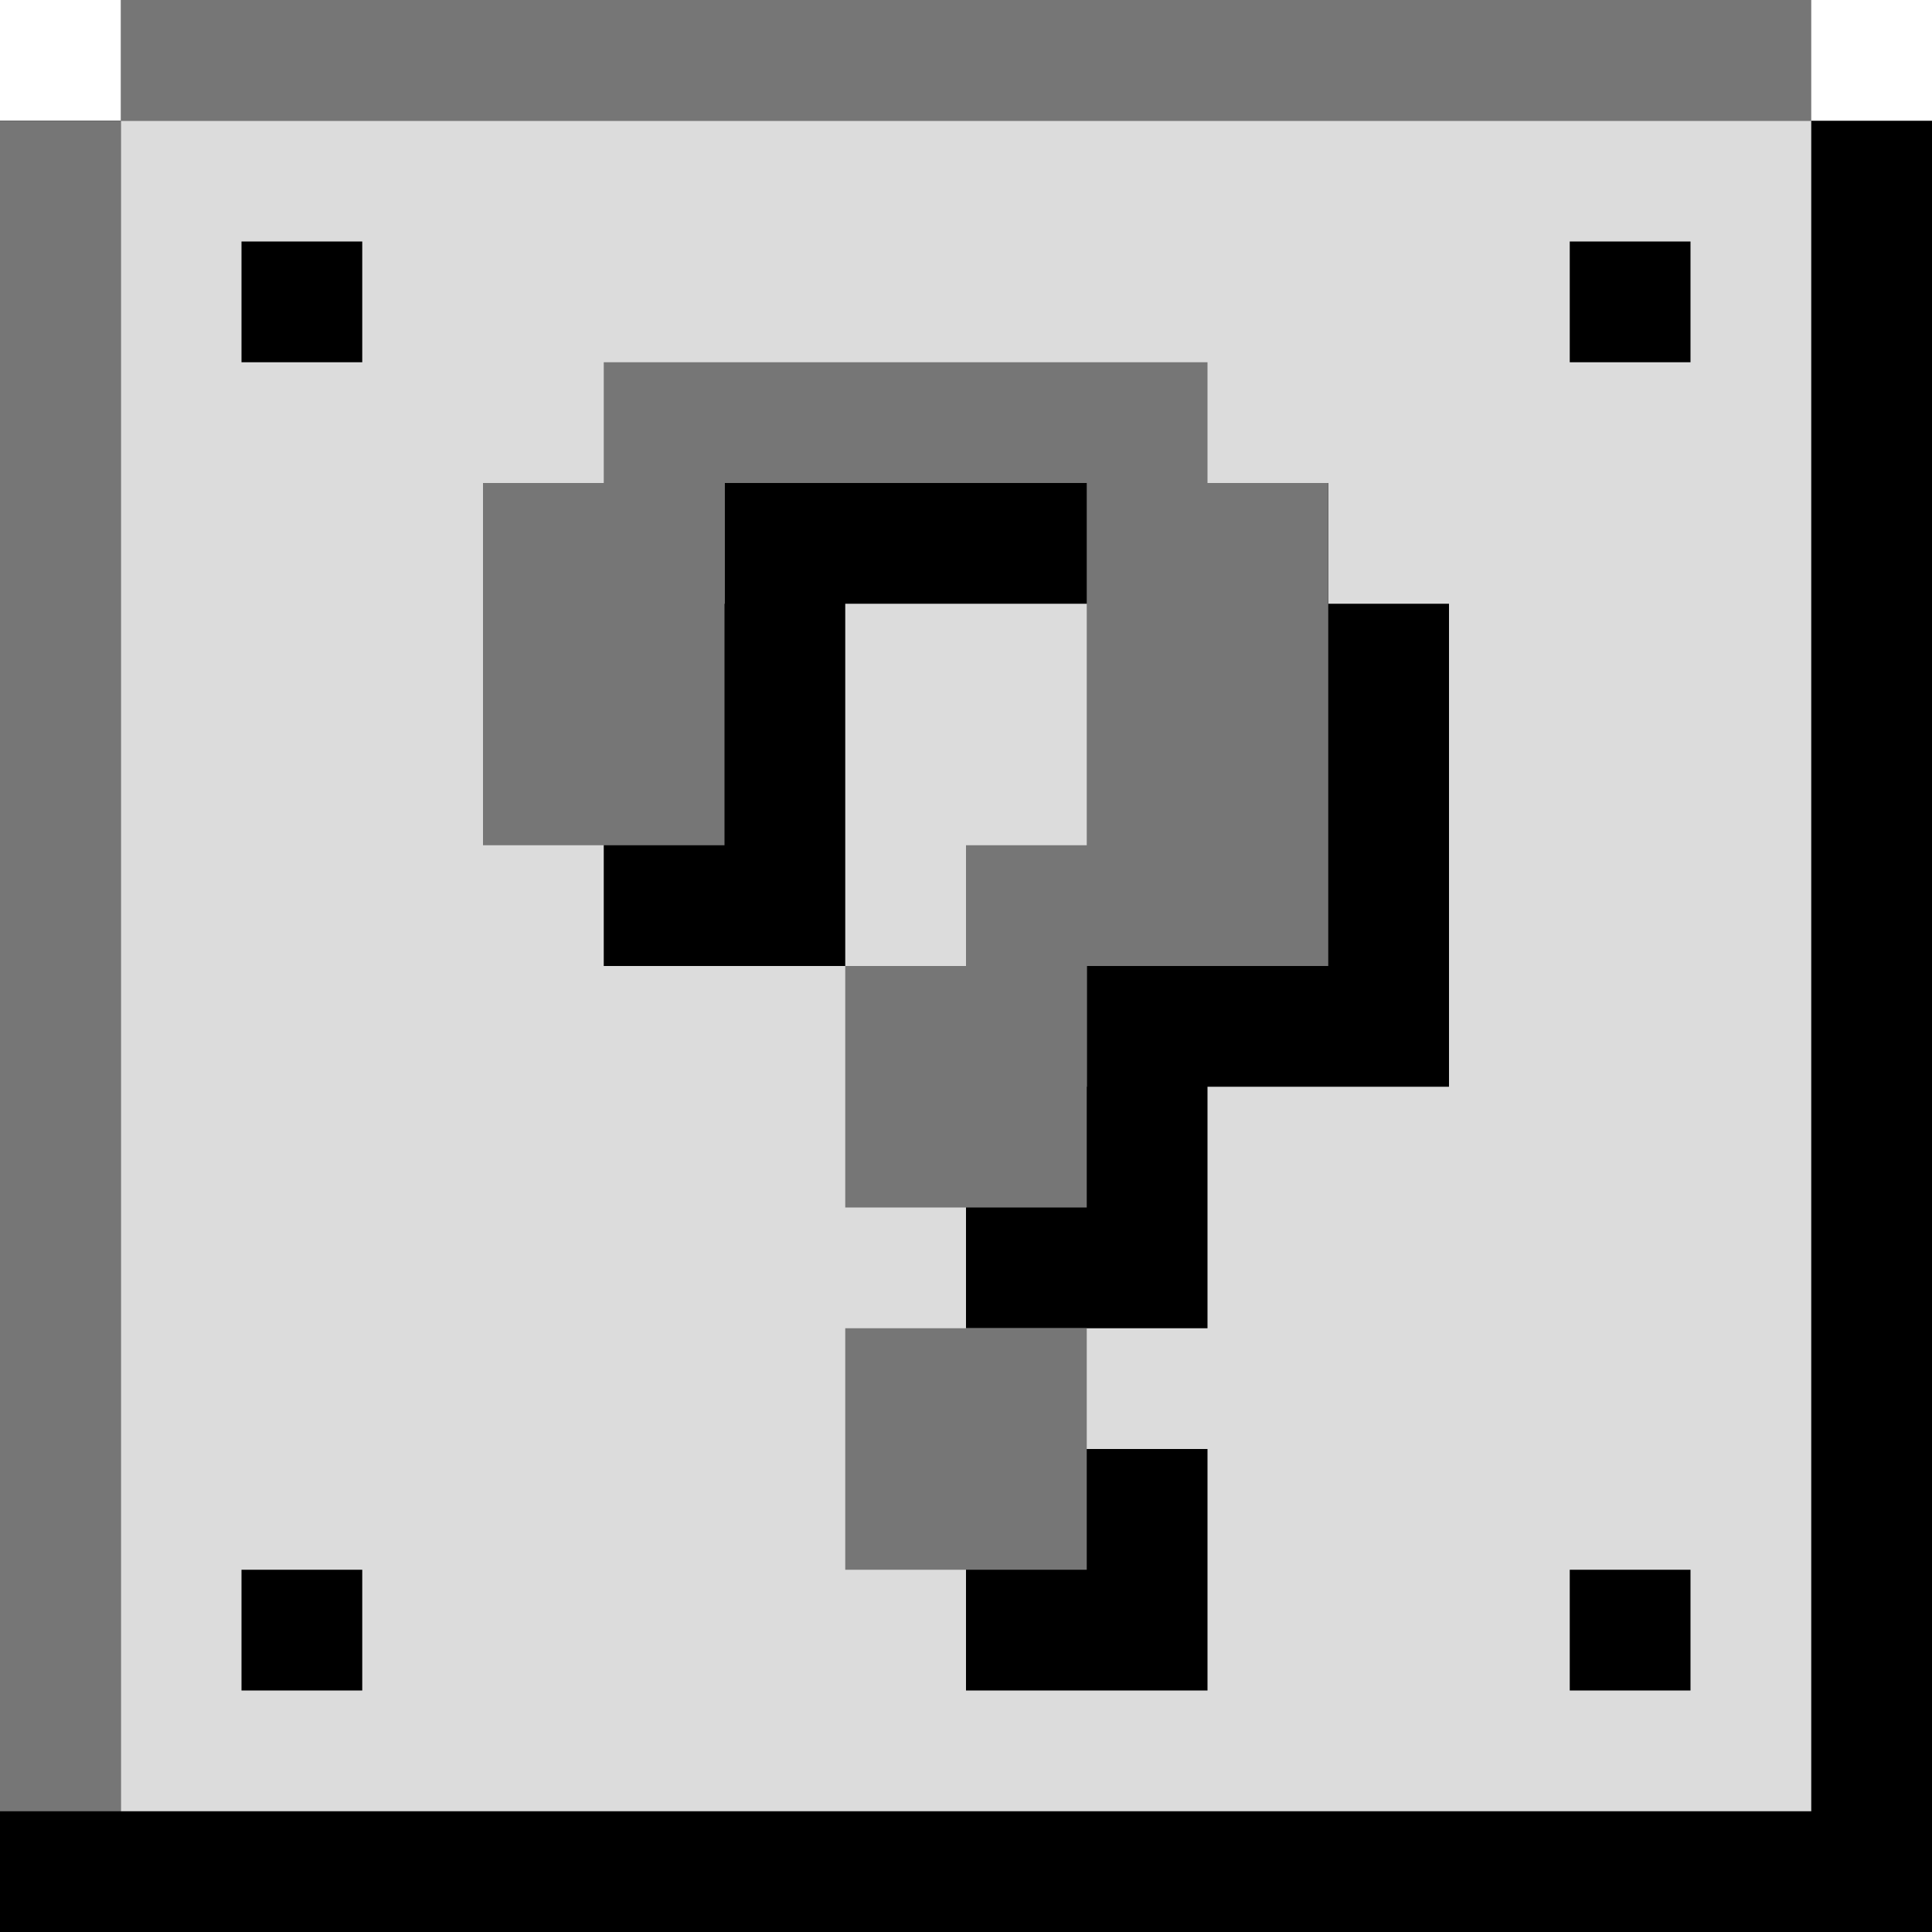
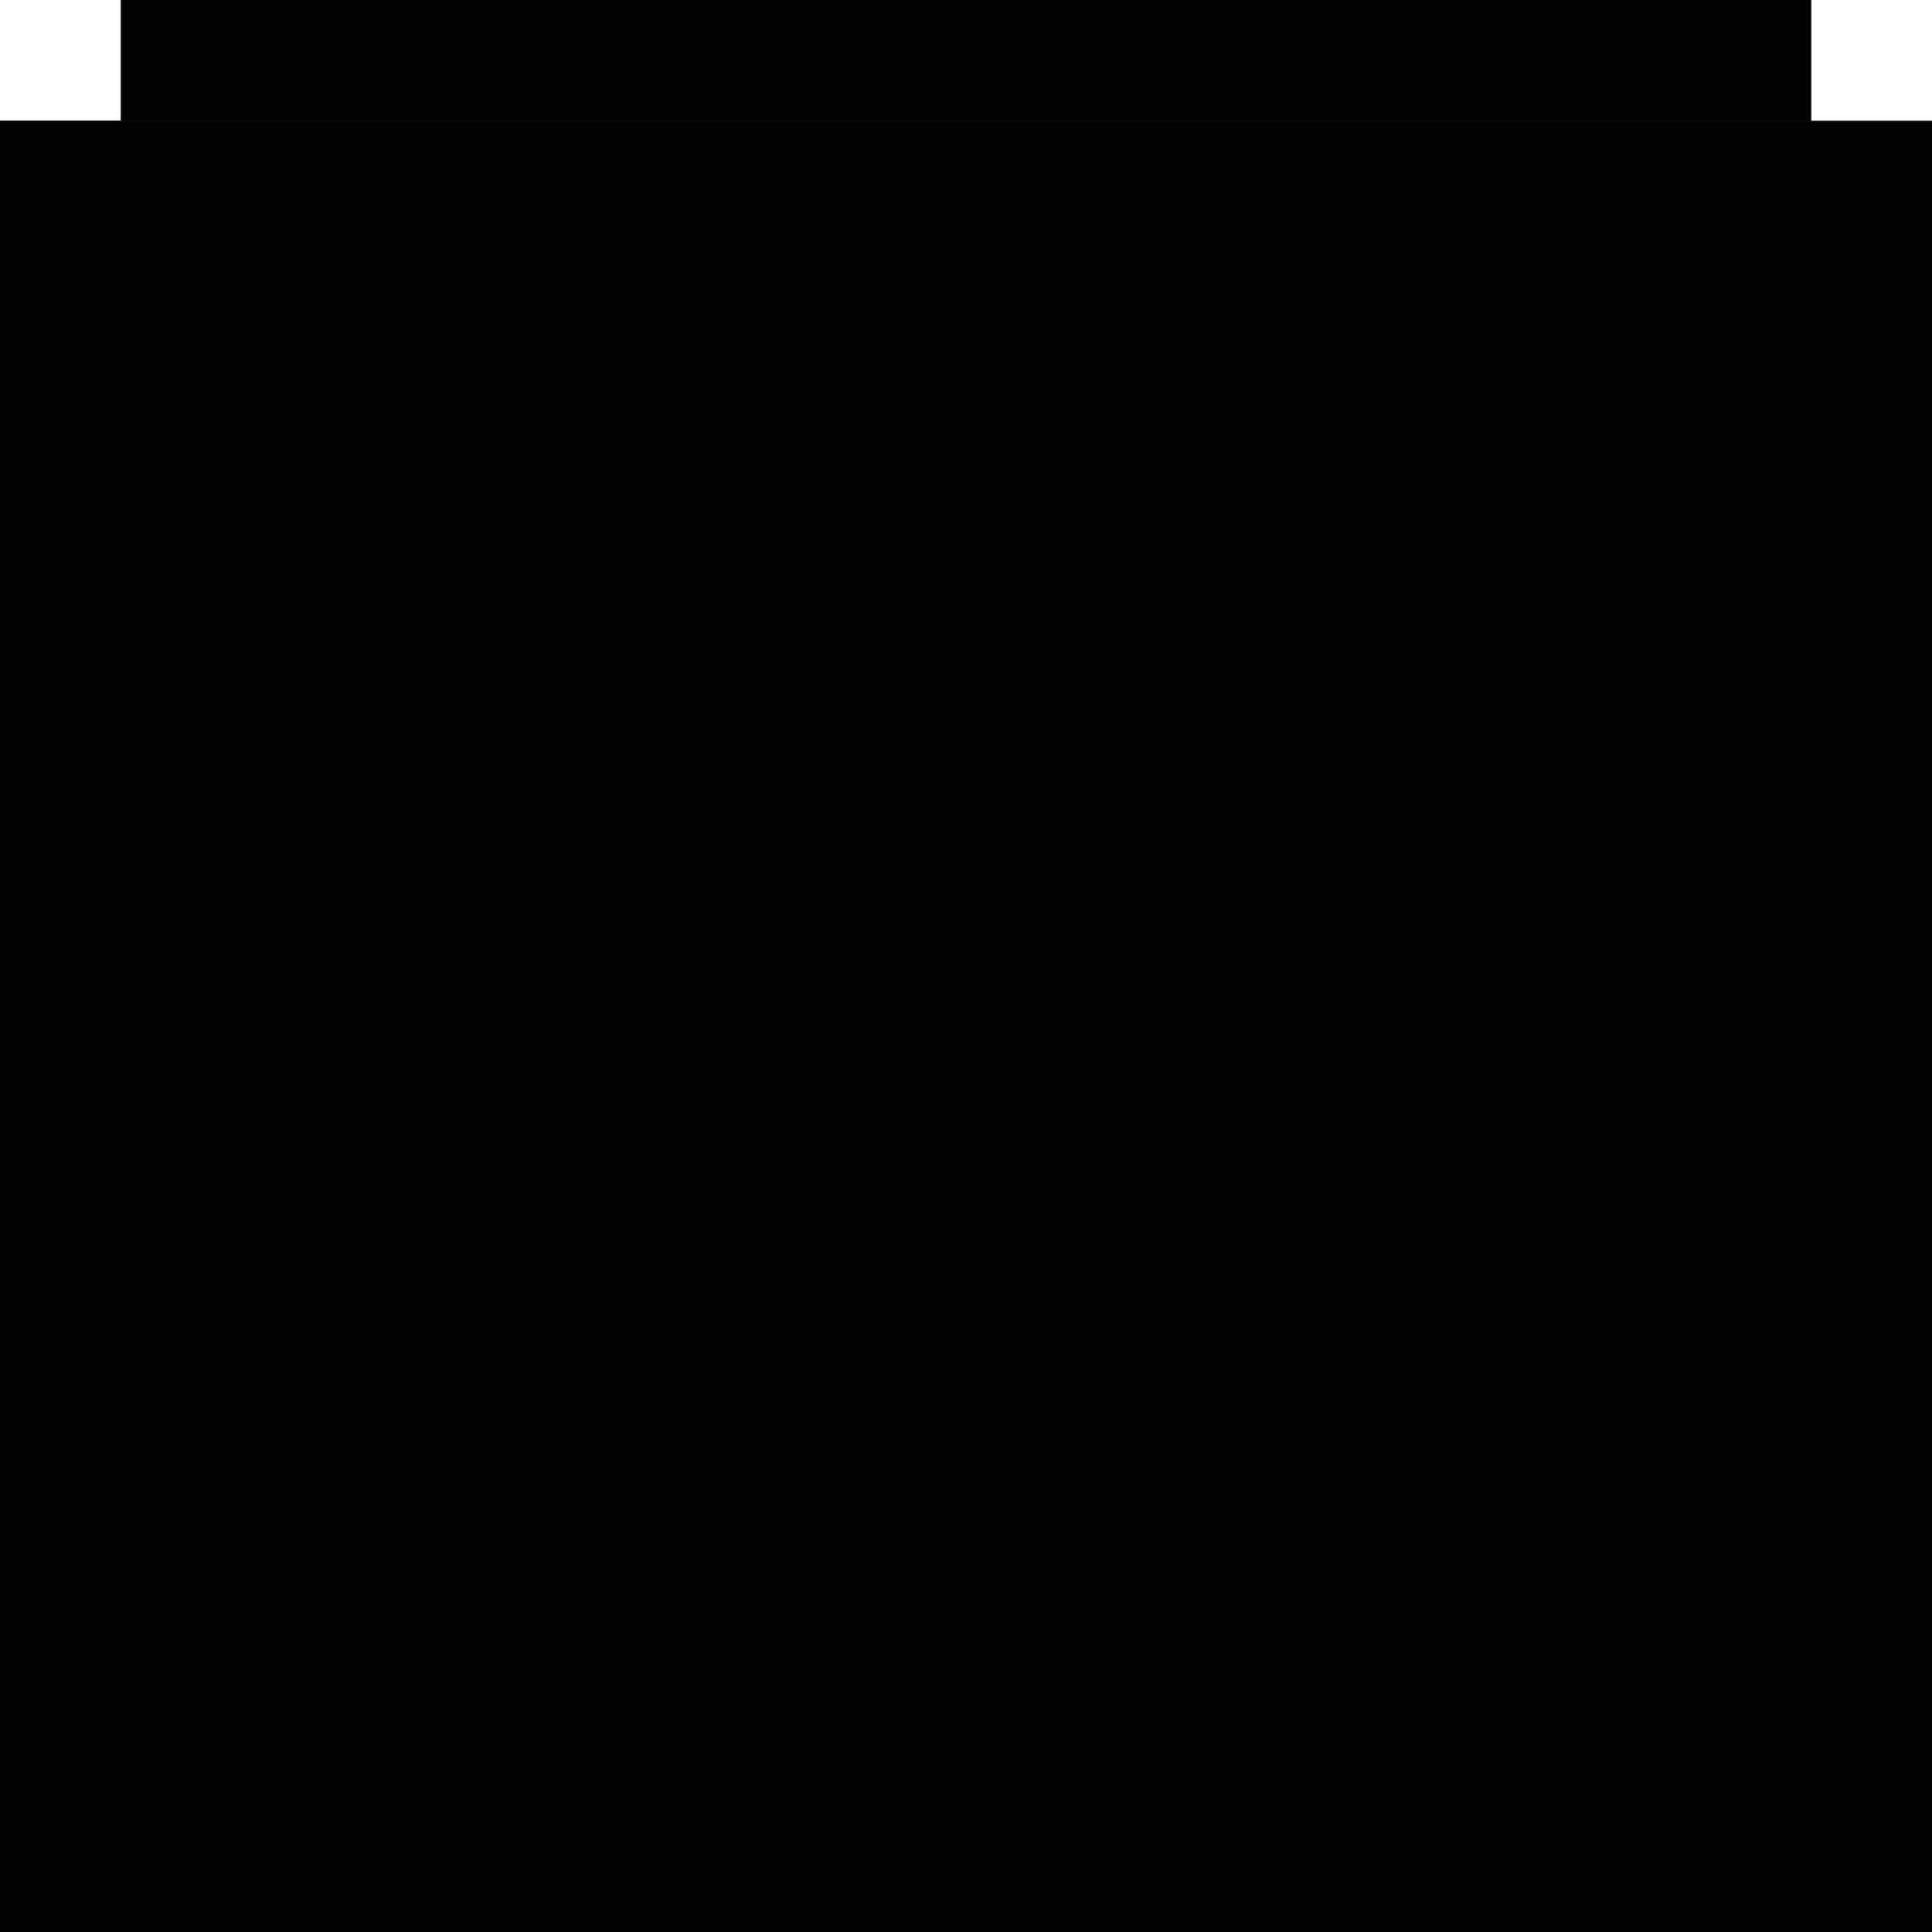
- <svg xmlns="http://www.w3.org/2000/svg" width="512" height="512" viewBox="0 0 512 512">
+ <svg xmlns="http://www.w3.org/2000/svg" width="512" height="512" viewBox="0 0 512 512" class="⍰">
+   <style>
+     .⍰ {
+         --⍰-bg: hsl(0, 0%, 86%);
+         --⍰-color: hsl(0, 0%, 46%);
+         --⍰-light-off: hsl(0, 0%, 31%);
+     }
+ 
+     @media (prefers-color-scheme: dark) {
+         .⍰ {
+             --⍰-bg: hsl(28, 100%, 61%);
+             --⍰-color: hsl(19, 88%, 43%);
+             --⍰-light-off: hsl(7, 100%, 27%);
+         }
+     }
+ 
+     .⍰-bg {
+         fill: var(--⍰-bg);
+         animation: ⍰-wink 5s steps(1, end) infinite;
+     }
+ 
+     .⍰-color { fill: var(--⍰-color); }
+ 
+     @keyframes ⍰-wink {
+         43% { fill: var(--⍰-bg); }
+         47% { fill: var(--⍰-color); }
+         50% { fill: var(--⍰-light-off); }
+         53% { fill: var(--⍰-color); }
+         56% { fill: var(--⍰-bg); }
+     }
+     </style>
  <rect y="32" width="512" height="480" />
-   <rect x="32" y="32" width="448" height="448" fill="#dcdcdc" />
+   <rect x="32" y="32" width="448" height="448" class="⍰-bg" />
  <rect x="64" y="416" width="32" height="32" />
  <rect x="416" y="416" width="32" height="32" />
  <rect x="64" y="64" width="32" height="32" />
  <rect x="416" y="64" width="32" height="32" />
  <rect x="256" y="384" width="64" height="64" />
  <path d="M160 160v96h64v-96h96v96h-32v32h-32v64h64v-64h64V160h-32v-32H192v32h-32z" />
-   <g fill="#767676">
+   <g class="⍰-color">
    <rect y="32" width="32" height="448" />
    <rect x="32" width="448" height="32" />
    <rect x="224" y="352" width="64" height="64" />
    <path d="M128 128v96h64v-96h96v96h-32v32h-32v64h64v-64h64V128h-32V96H160v32h-32z" />
  </g>
</svg>
